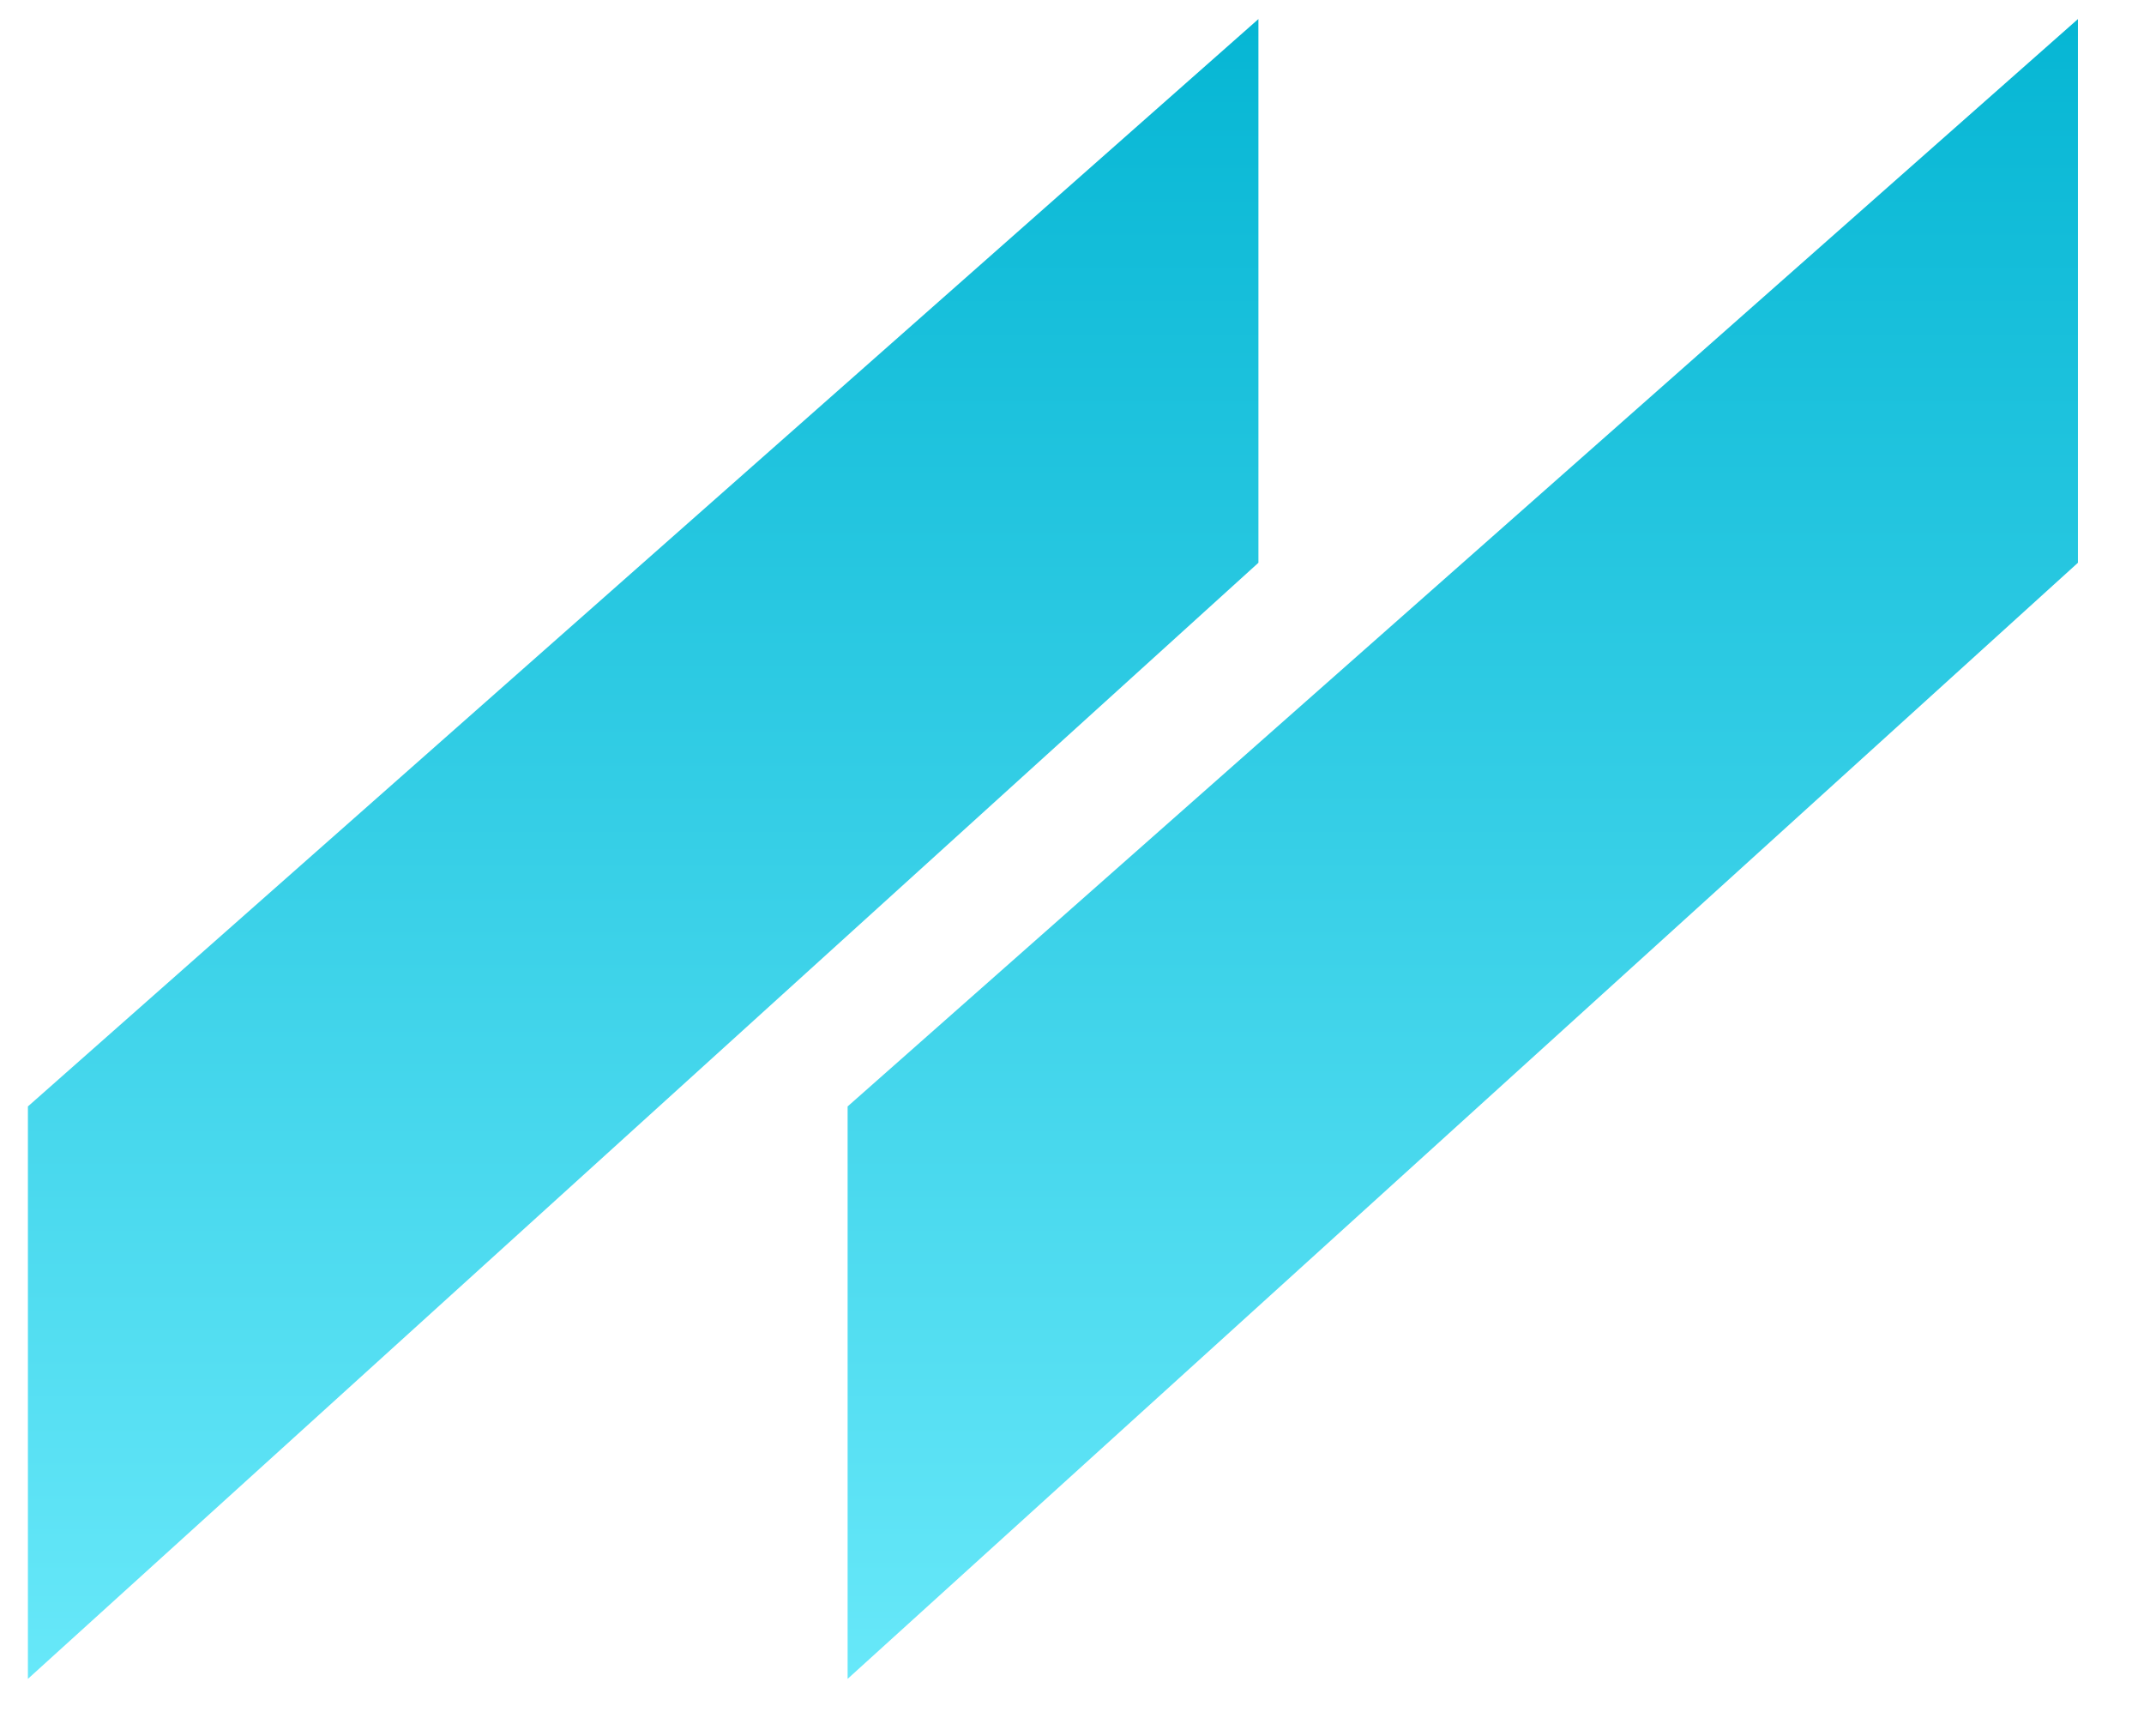
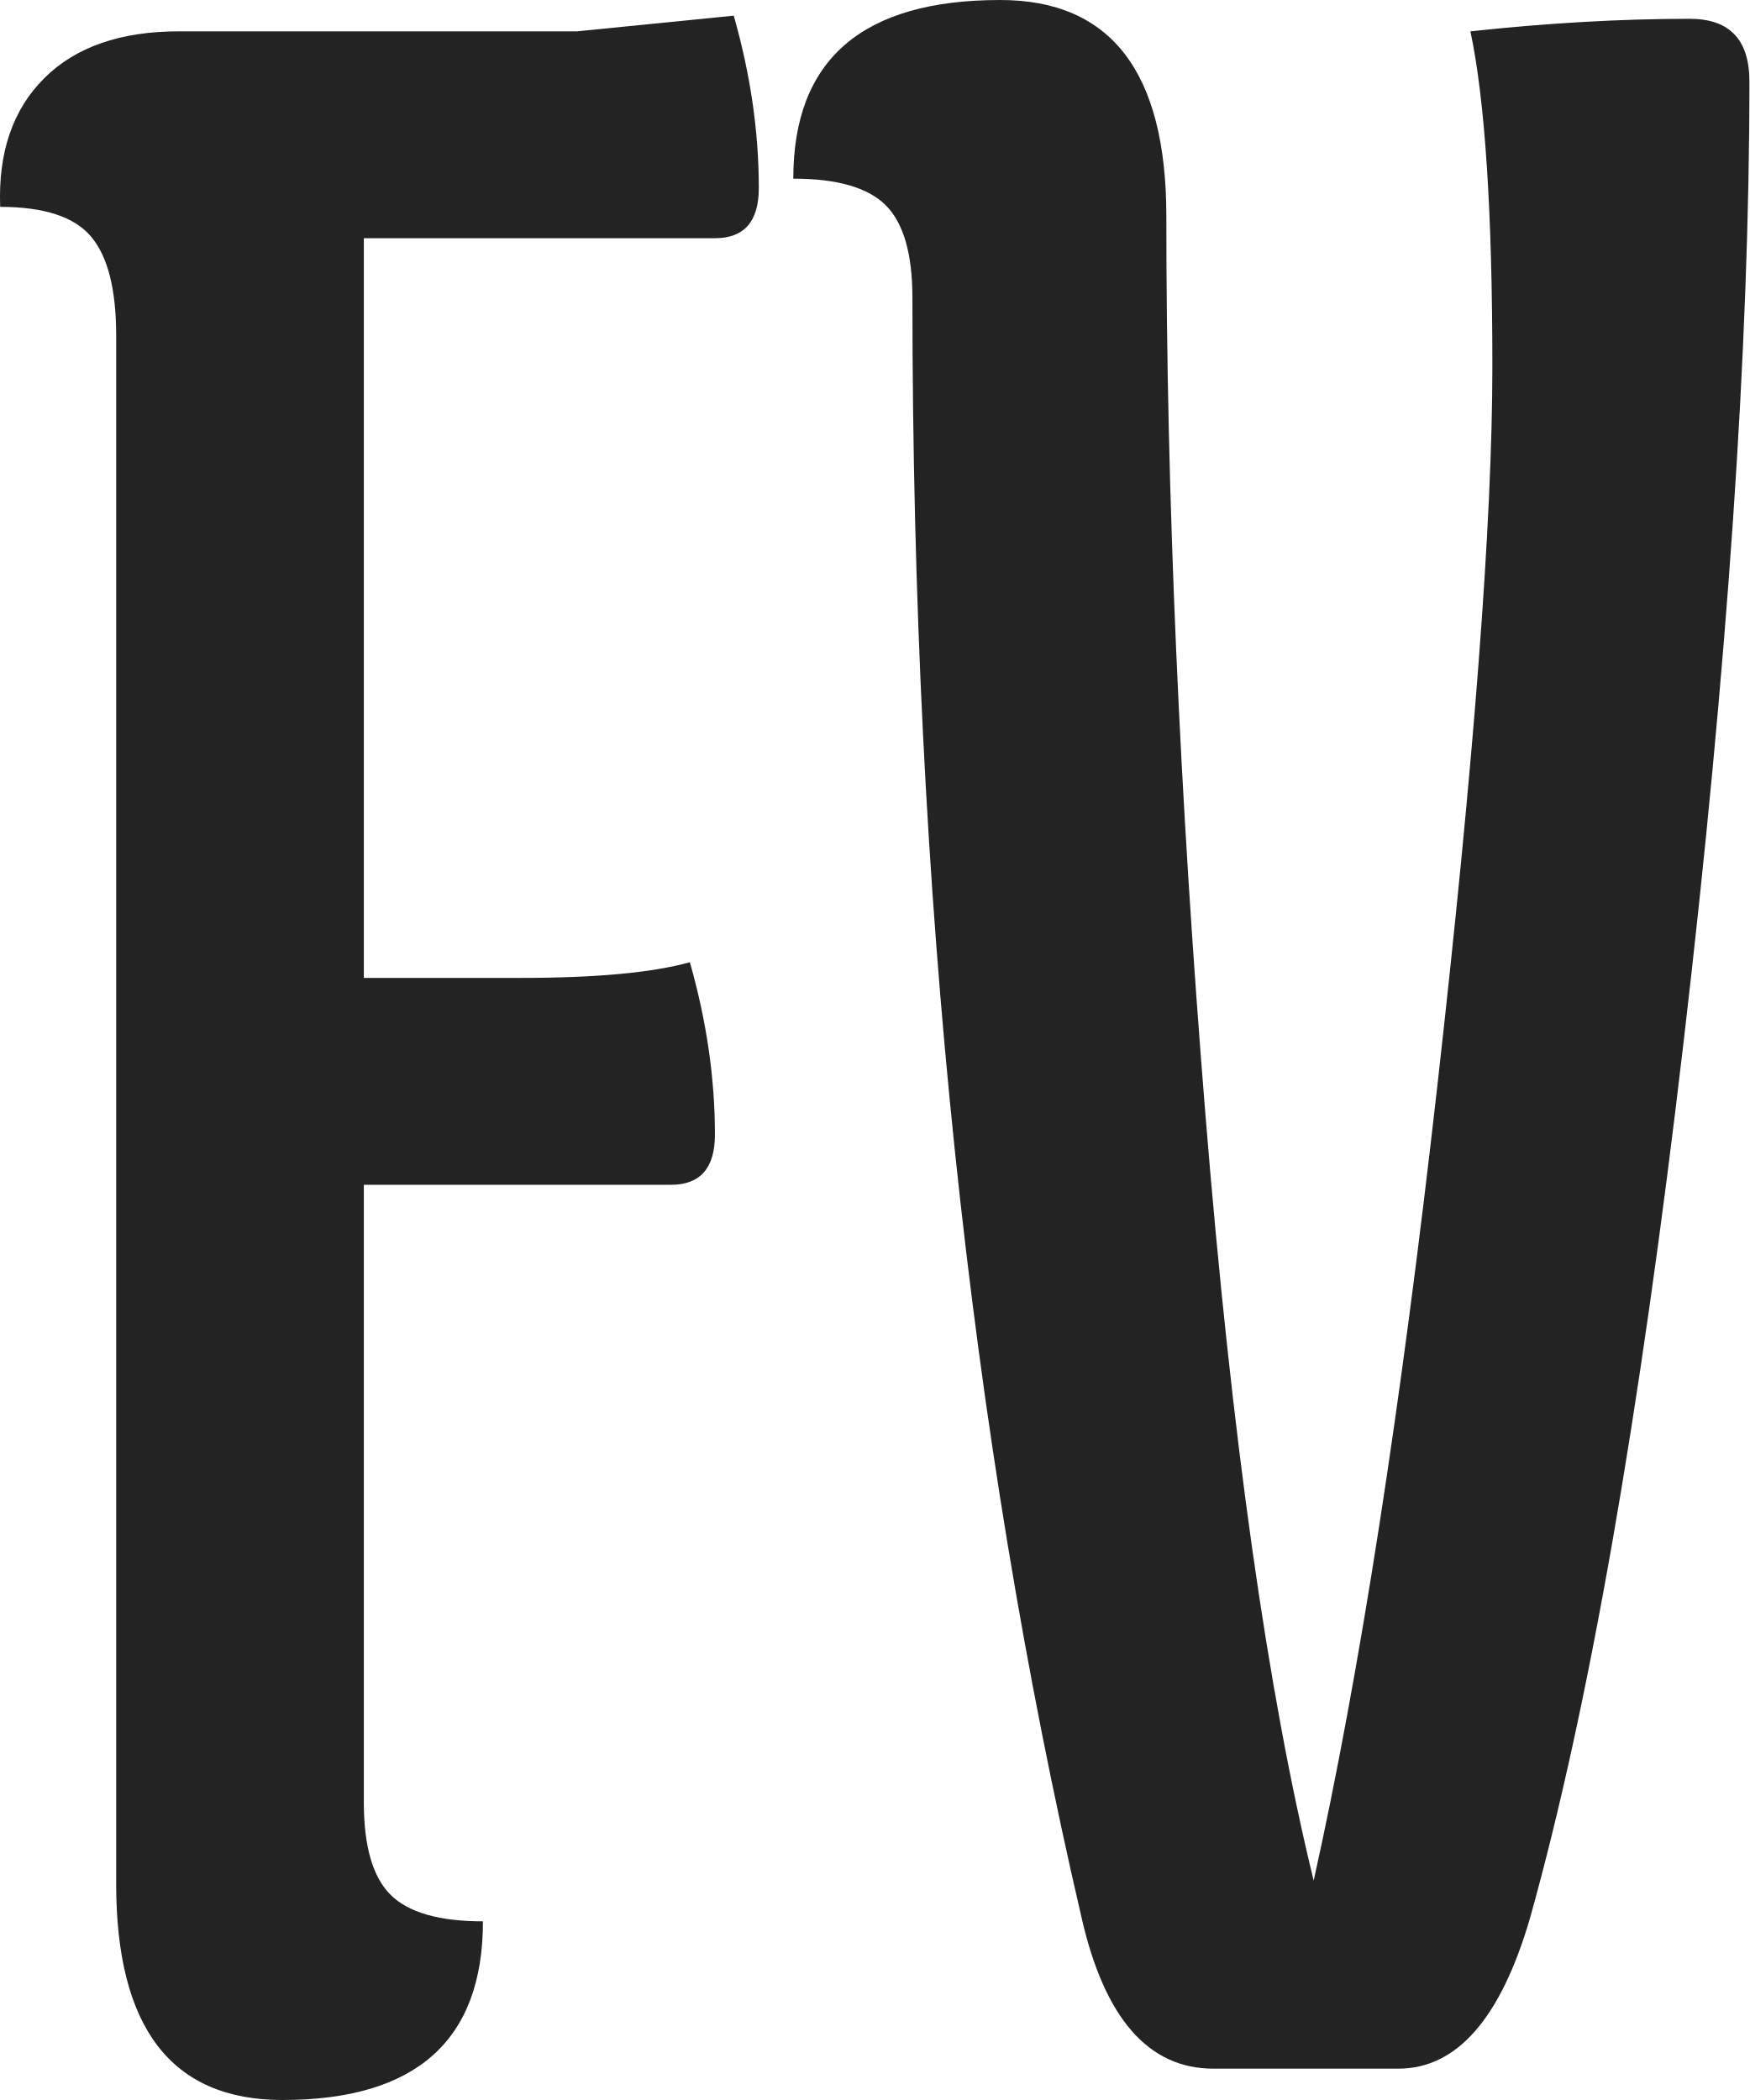
- <svg xmlns="http://www.w3.org/2000/svg" xmlns:xlink="http://www.w3.org/1999/xlink" version="1.1" preserveAspectRatio="xMidYMid meet" viewBox="344.564 330.278 111.737 91.218" width="53.87" height="43.61">
-   <defs>
-     <path d="M453.3 331.28L453.3 359.85L388.64 418.5L388.64 388.42L453.3 331.28Z" id="aFZf6T5ED" />
-     <linearGradient id="gradientb2ThqnP5Op" gradientUnits="userSpaceOnUse" x1="420.97" y1="331.28" x2="420.97" y2="418.5">
-       <stop style="stop-color: #06b6d4;stop-opacity: 1" offset="0%" />
-       <stop style="stop-color: #67e8f9;stop-opacity: 1" offset="100%" />
-     </linearGradient>
-     <path d="M410.23 331.28L410.23 359.85L345.56 418.5L345.56 388.42L410.23 331.28Z" id="a9fehgwfM" />
-     <linearGradient id="gradientk1wNV9Ostb" gradientUnits="userSpaceOnUse" x1="377.89" y1="331.28" x2="377.89" y2="418.5">
-       <stop style="stop-color: #06b6d4;stop-opacity: 1" offset="0%" />
-       <stop style="stop-color: #67e8f9;stop-opacity: 1" offset="100%" />
-     </linearGradient>
-   </defs>
-   <g>
-     <g>
-       <use xlink:href="#aFZf6T5ED" opacity="1" fill="url(#gradientb2ThqnP5Op)" />
+ <svg xmlns="http://www.w3.org/2000/svg" class="jsx-2263963463 artboard">
+   <svg viewBox="-41.646 0 83.293 100" version="1.1" class="jsx-2263963463 artboard-inner" style="width: 244.048px; height: 293px; max-height: 100%;">
+     <g transform="translate(-42.3834 98.50746) scale(2.072968)" fill="#232323">
+       <g id="line1">
+         <path d="M12.312-25.056L8.712-25.056L8.712-42.048L16.776-42.048C17.448-42.048 17.784-42.432 17.784-43.200C17.784-44.496 17.592-45.816 17.208-47.160L13.608-46.800L4.464-46.800C3.120-46.800 2.088-46.440 1.368-45.720C0.648-45.000 0.312-44.016 0.360-42.768C1.368-42.768 2.064-42.540 2.448-42.084C2.832-41.628 3.024-40.872 3.024-39.816L3.024-4.248C3.024-0.936 4.296 0.720 6.840 0.720C9.912 0.720 11.448-0.648 11.448-3.384C10.440-3.384 9.732-3.588 9.324-3.996C8.916-4.404 8.712-5.112 8.712-6.120L8.712-20.304L15.768-20.304C16.440-20.304 16.776-20.688 16.776-21.456C16.776-22.752 16.584-24.072 16.200-25.416C15.336-25.176 14.040-25.056 12.312-25.056Z" />
+         <path d="M33.372-22.608C32.532-15.168 31.584-9.072 30.528-4.320C29.472-8.640 28.644-14.496 28.044-21.888C27.444-29.280 27.144-36.168 27.144-42.552C27.144-45.864 25.872-47.520 23.328-47.520C20.160-47.520 18.576-46.152 18.576-43.416C19.584-43.416 20.292-43.212 20.700-42.804C21.108-42.396 21.312-41.688 21.312-40.680C21.312-27.000 22.608-14.592 25.200-3.456C25.728-1.152 26.736 0 28.224 0L32.472 0C33.816 0 34.824-1.152 35.496-3.456C36.840-8.256 38.016-14.964 39.024-23.580C40.032-32.196 40.536-39.552 40.536-45.648C40.536-46.608          40.080-47.088 39.168-47.088C37.584-47.088 35.904-46.992 34.128-46.800C34.464-45.216 34.632-42.648 34.632-39.096C34.632-35.544 34.212-30.048 33.372-22.608Z">
+         </path>
+       </g>
    </g>
-     <g>
-       <use xlink:href="#a9fehgwfM" opacity="1" fill="url(#gradientk1wNV9Ostb)" />
-     </g>
-   </g>
+   </svg>
</svg>
